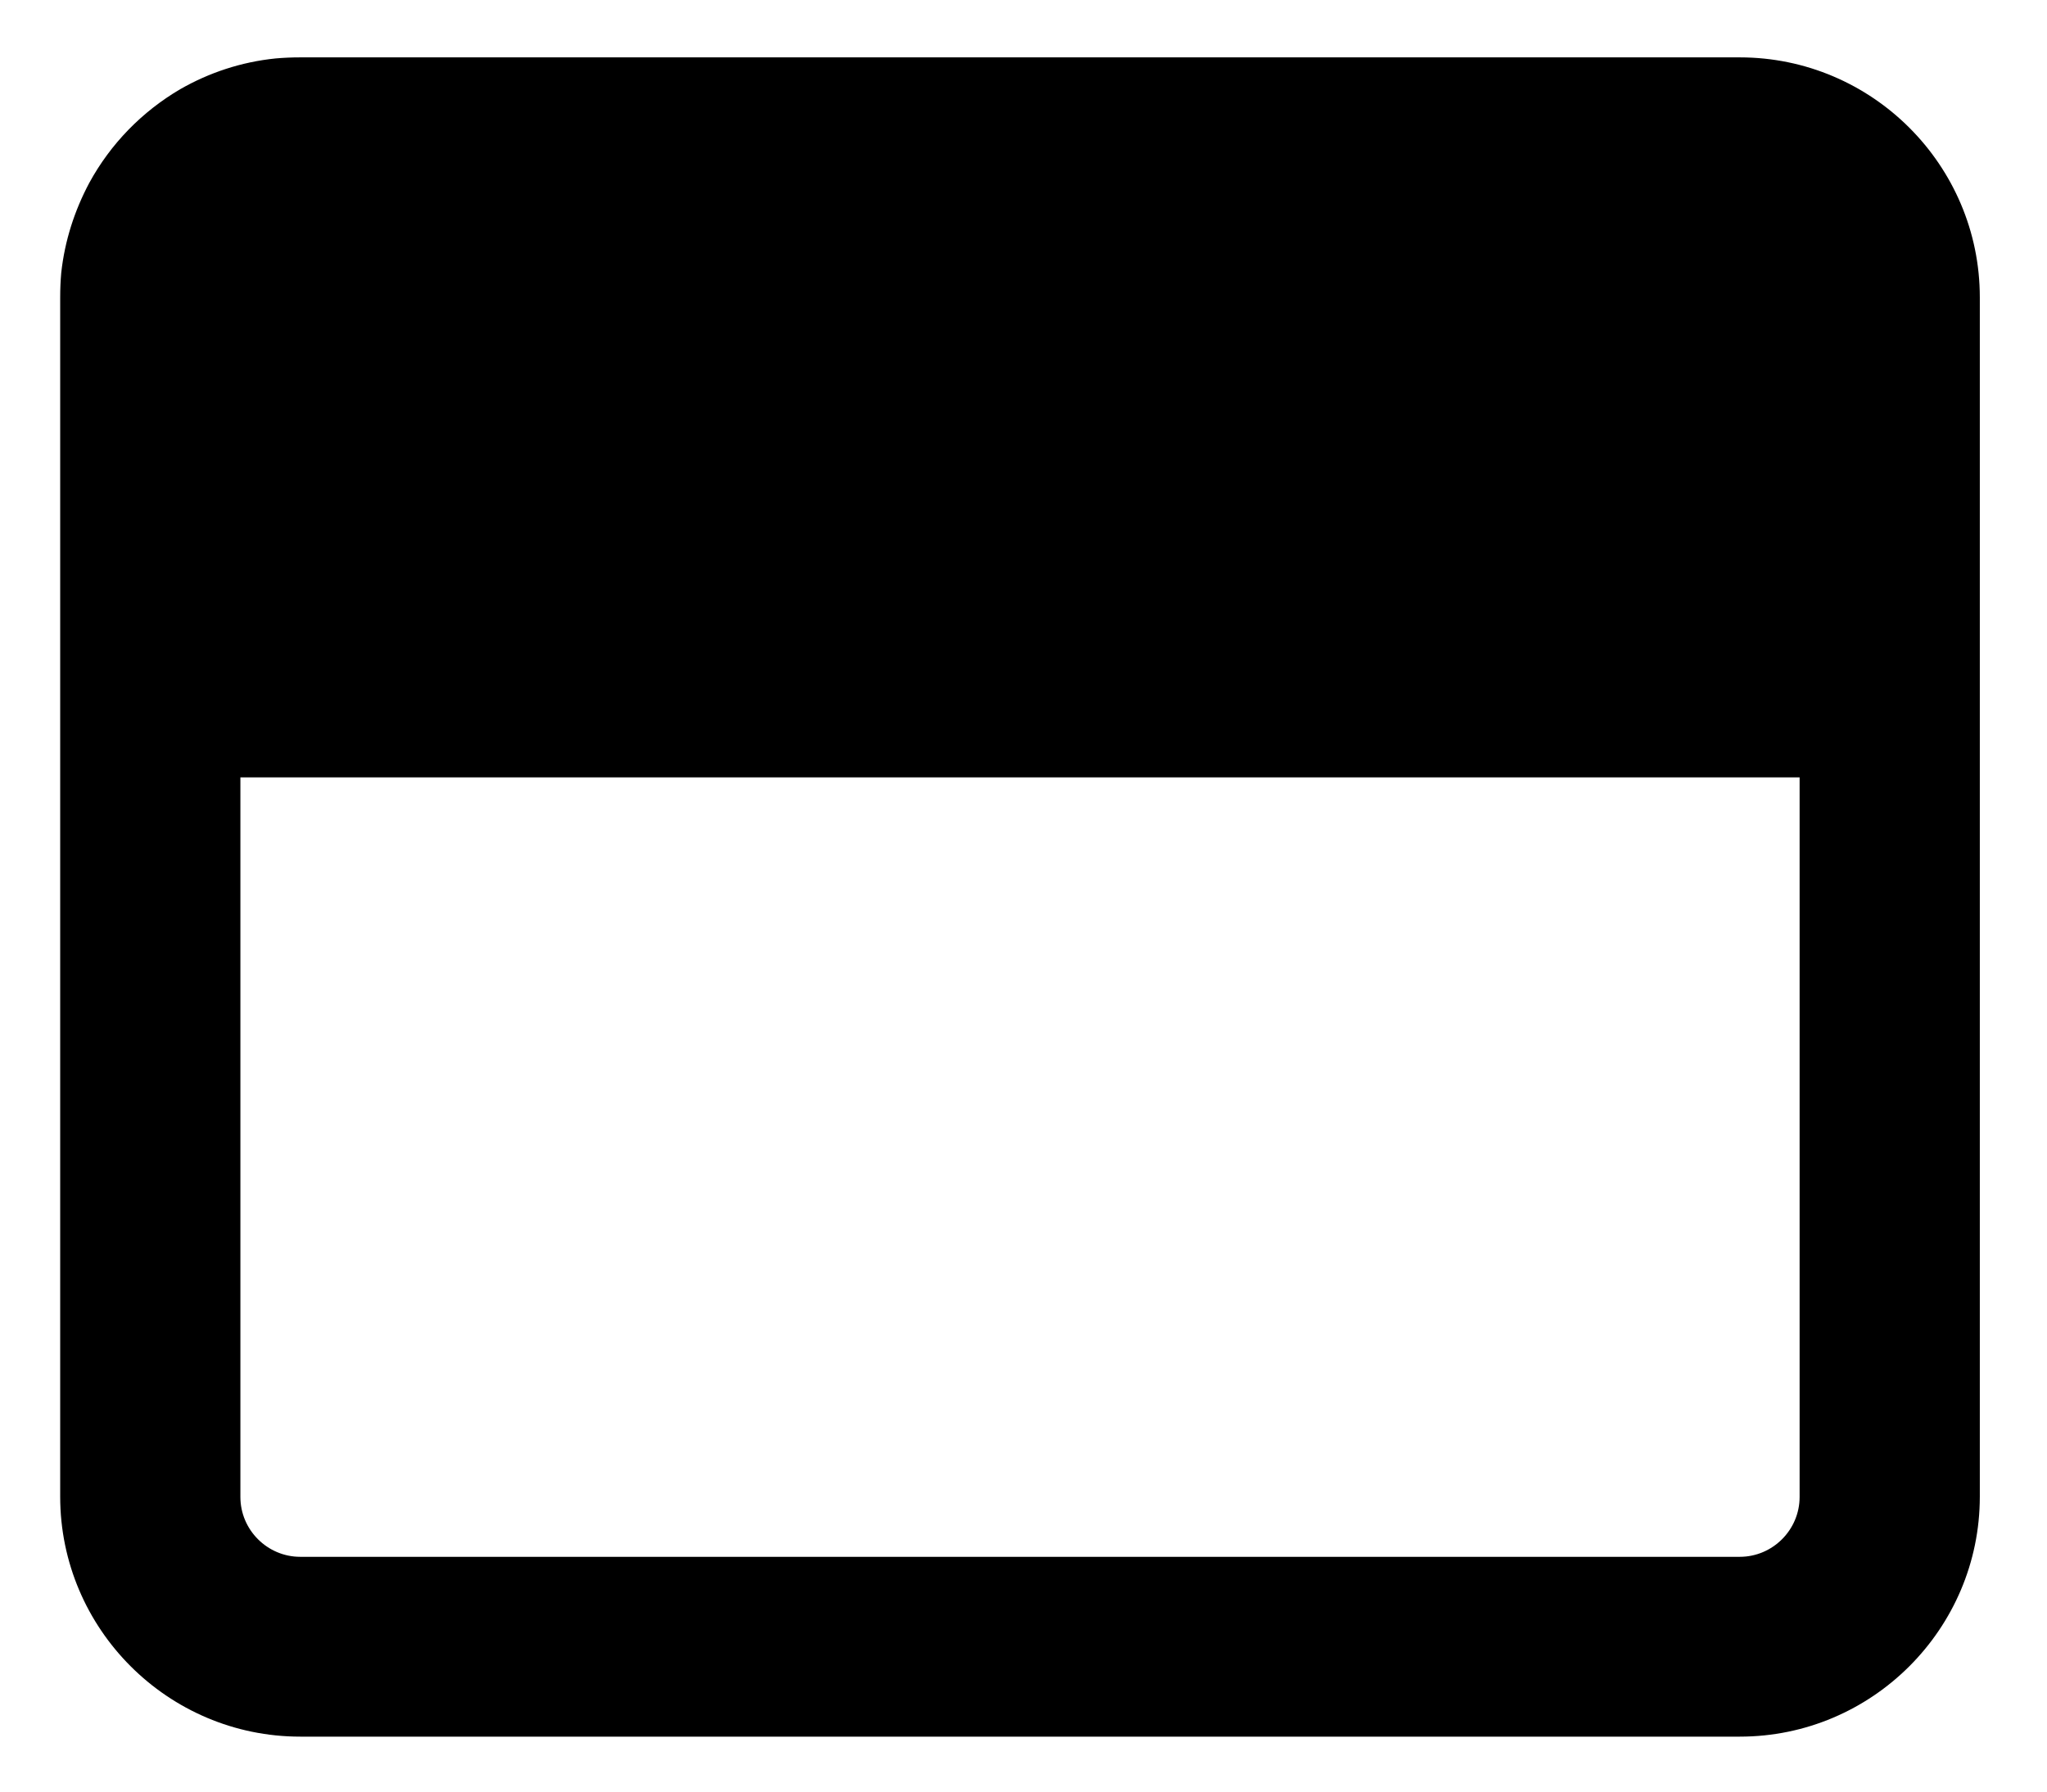
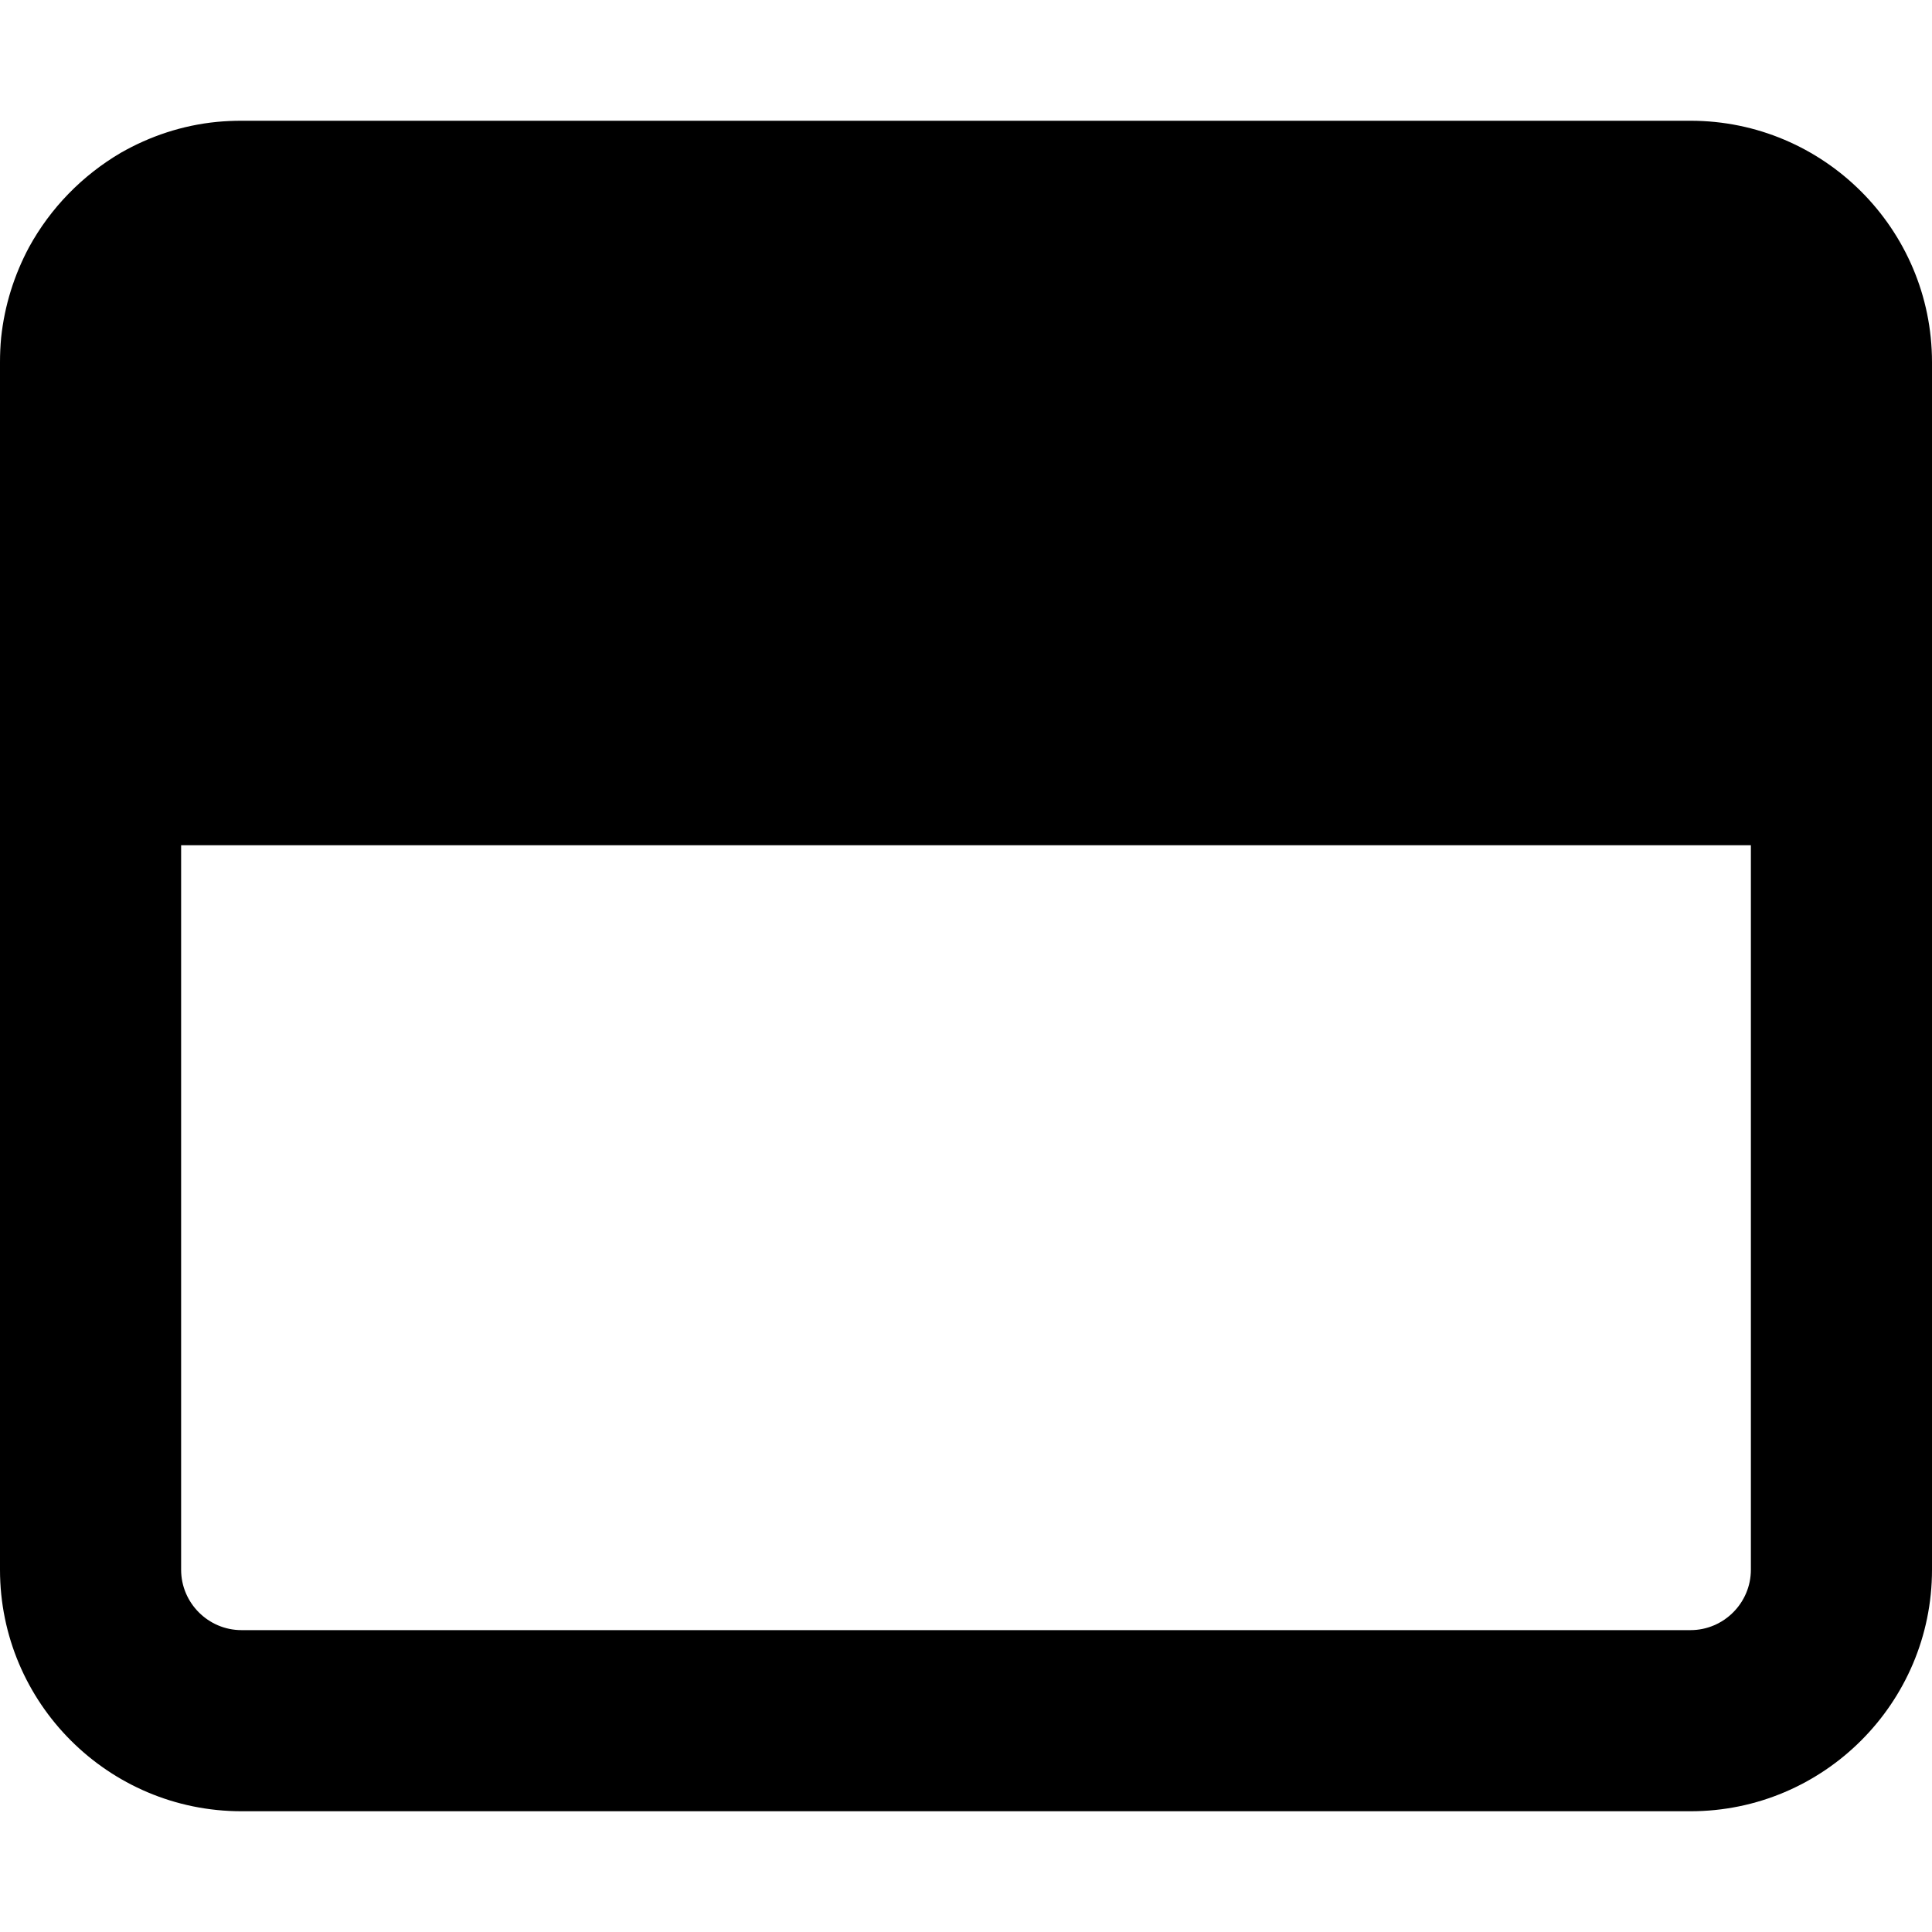
- <svg xmlns="http://www.w3.org/2000/svg" viewBox="0 0 585 512">
-   <path d="M17.5,78c-0.2,2.3-0.3,4.6-0.3,7v137.1v205.7c0,37.8,30.8,68.6,68.6,68.6h411.4c37.8,0,68.6-30.8,68.6-68.6V222.2V85 c0-37.8-30.8-68.6-68.6-68.6H85.8c-2.4,0-4.7,0.1-7,0.3c-9.9,1-19.1,4.1-27.3,8.8c-10.9,6.4-19.9,15.6-26,26.8 C21.3,60.2,18.5,68.8,17.5,78z M68.6,222.2h445.7v205.7c0,9.4-7.7,17.1-17.1,17.1H85.8c-9.4,0-17.1-7.7-17.1-17.1V222.2z" />
+ <svg xmlns="http://www.w3.org/2000/svg" viewBox="0 0 512 512">
+   <path d="M.3 89.5C.1 91.6 0 93.8 0 96V224 416c0 35.3 28.7 64 64 64l384 0c35.3 0 64-28.7 64-64V224 96c0-35.3-28.7-64-64-64H64c-2.2 0-4.4 .1-6.5 .3c-9.2 .9-17.8 3.8-25.5 8.2C21.8 46.5 13.4 55.1 7.7 65.5c-3.9 7.3-6.5 15.4-7.4 24zM48 224H464l0 192c0 8.8-7.2 16-16 16L64 432c-8.8 0-16-7.2-16-16l0-192z" />
</svg>
